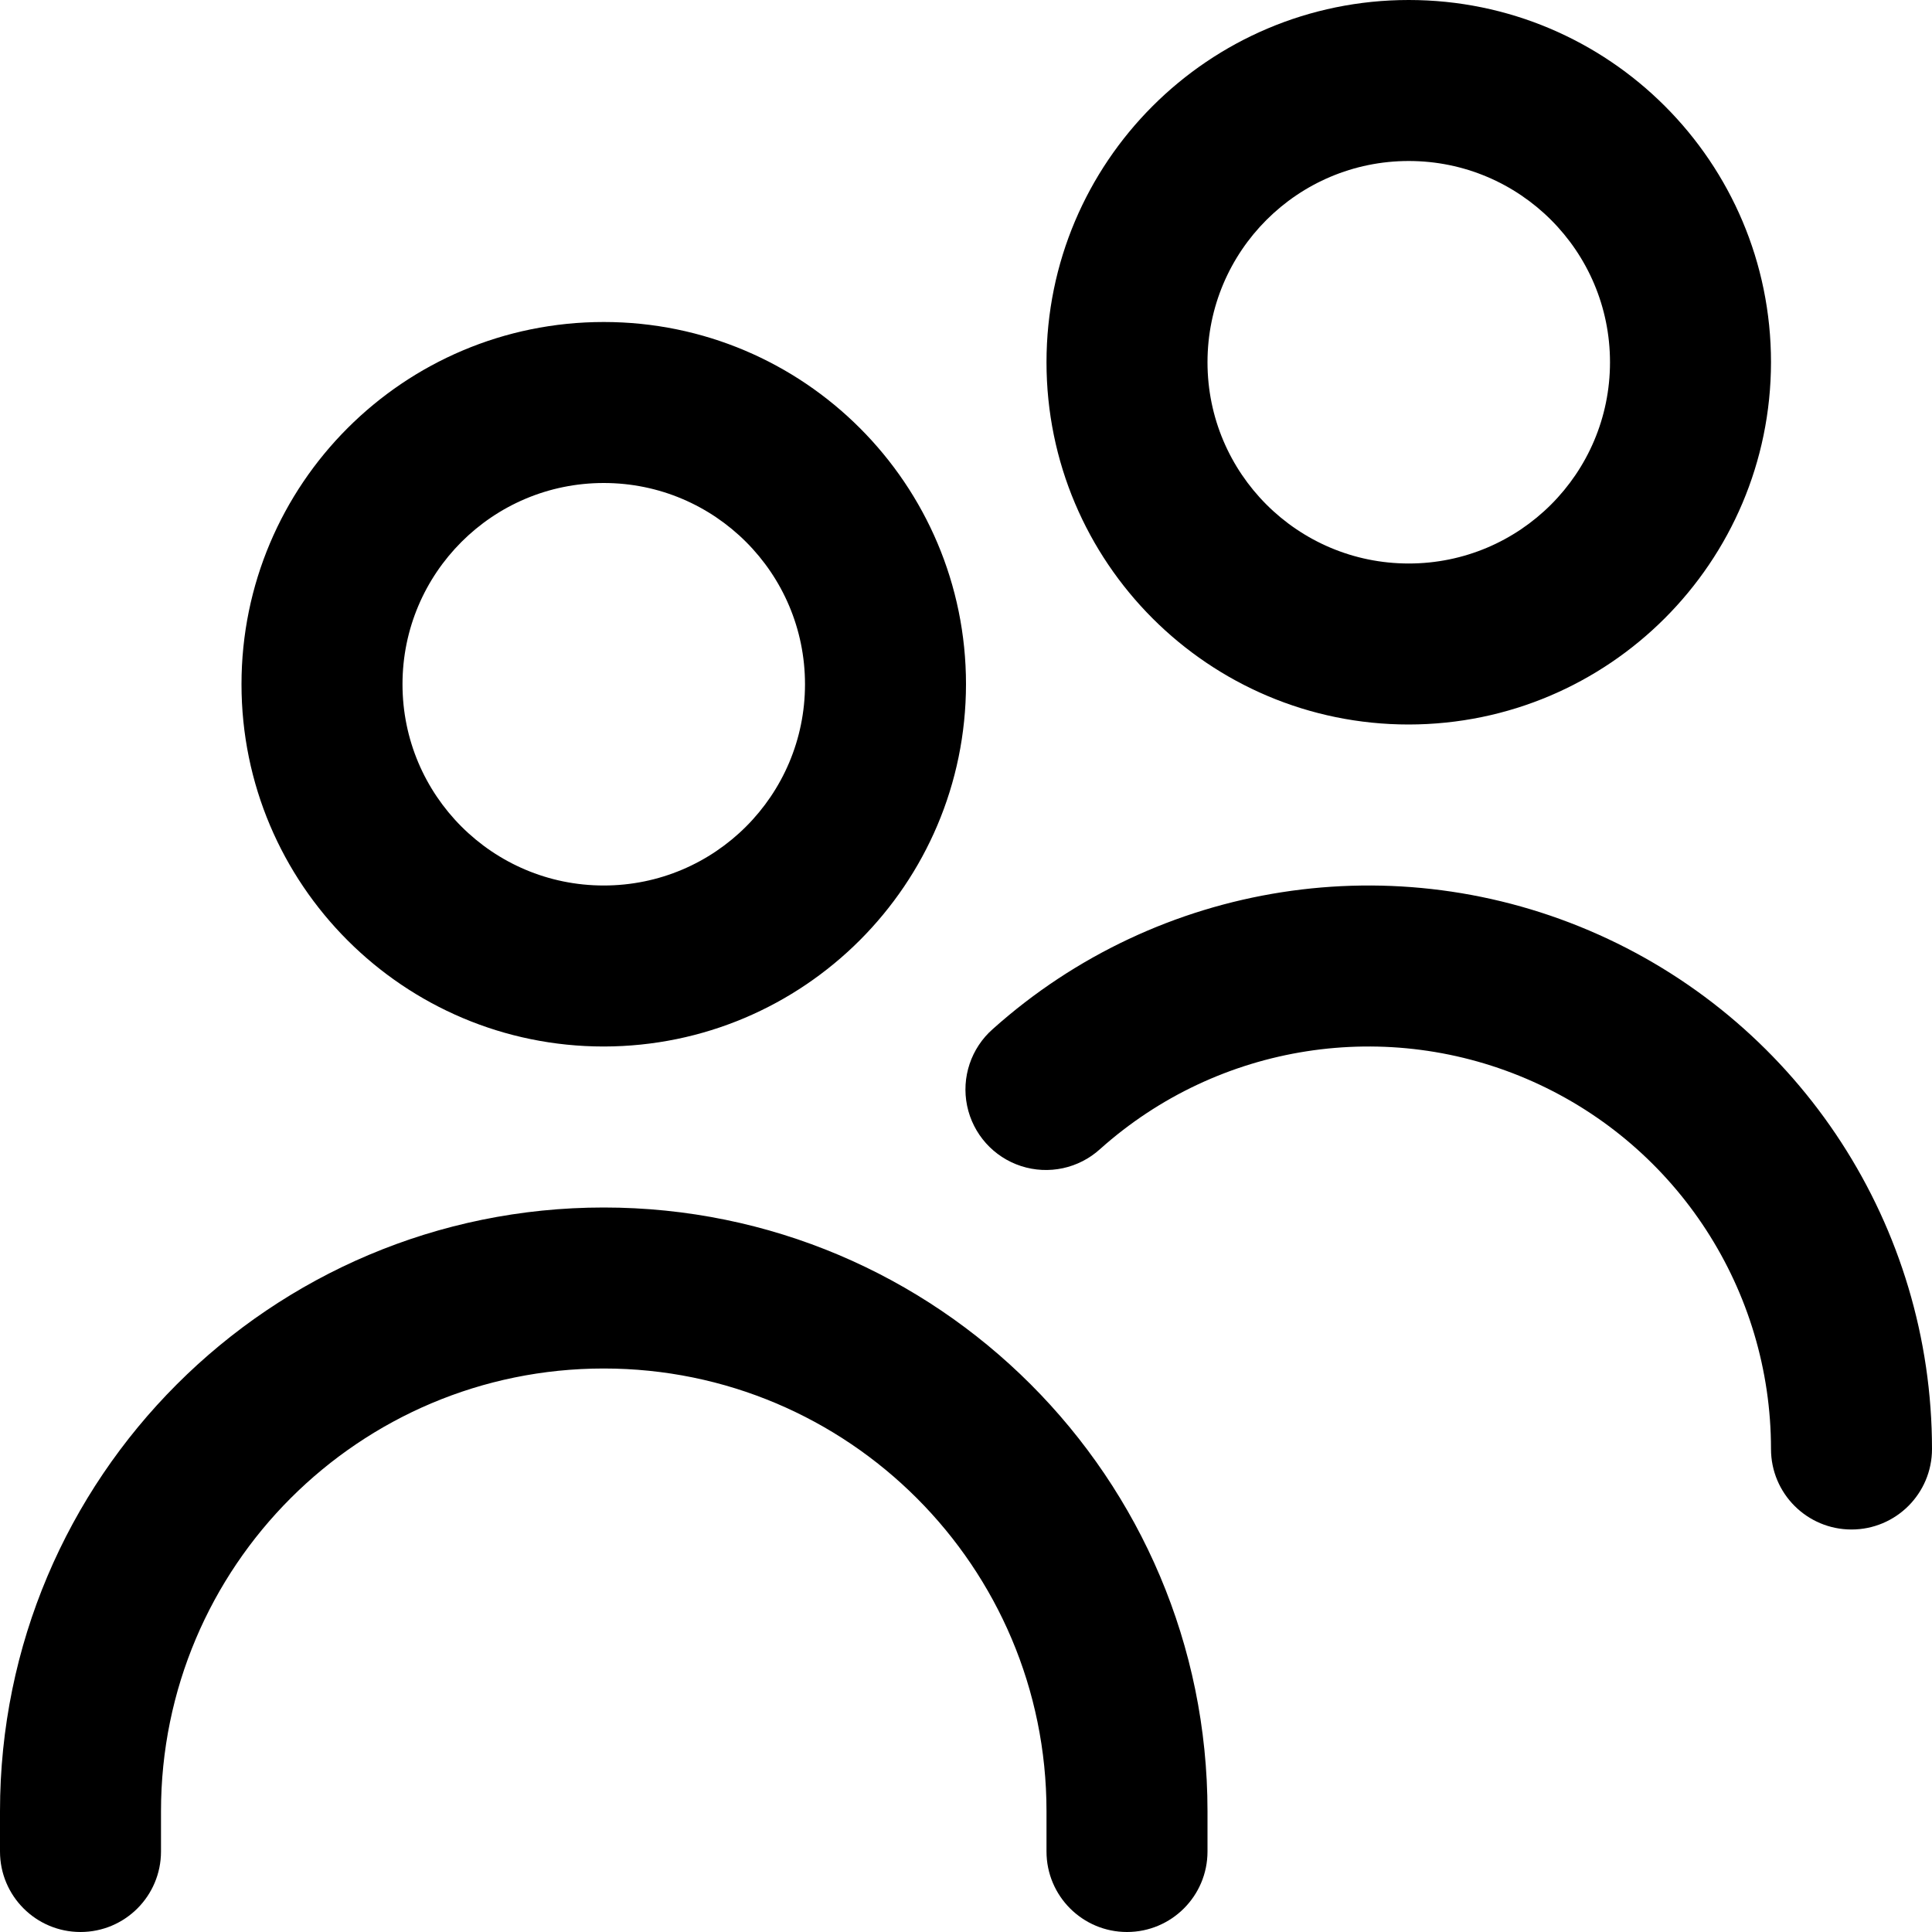
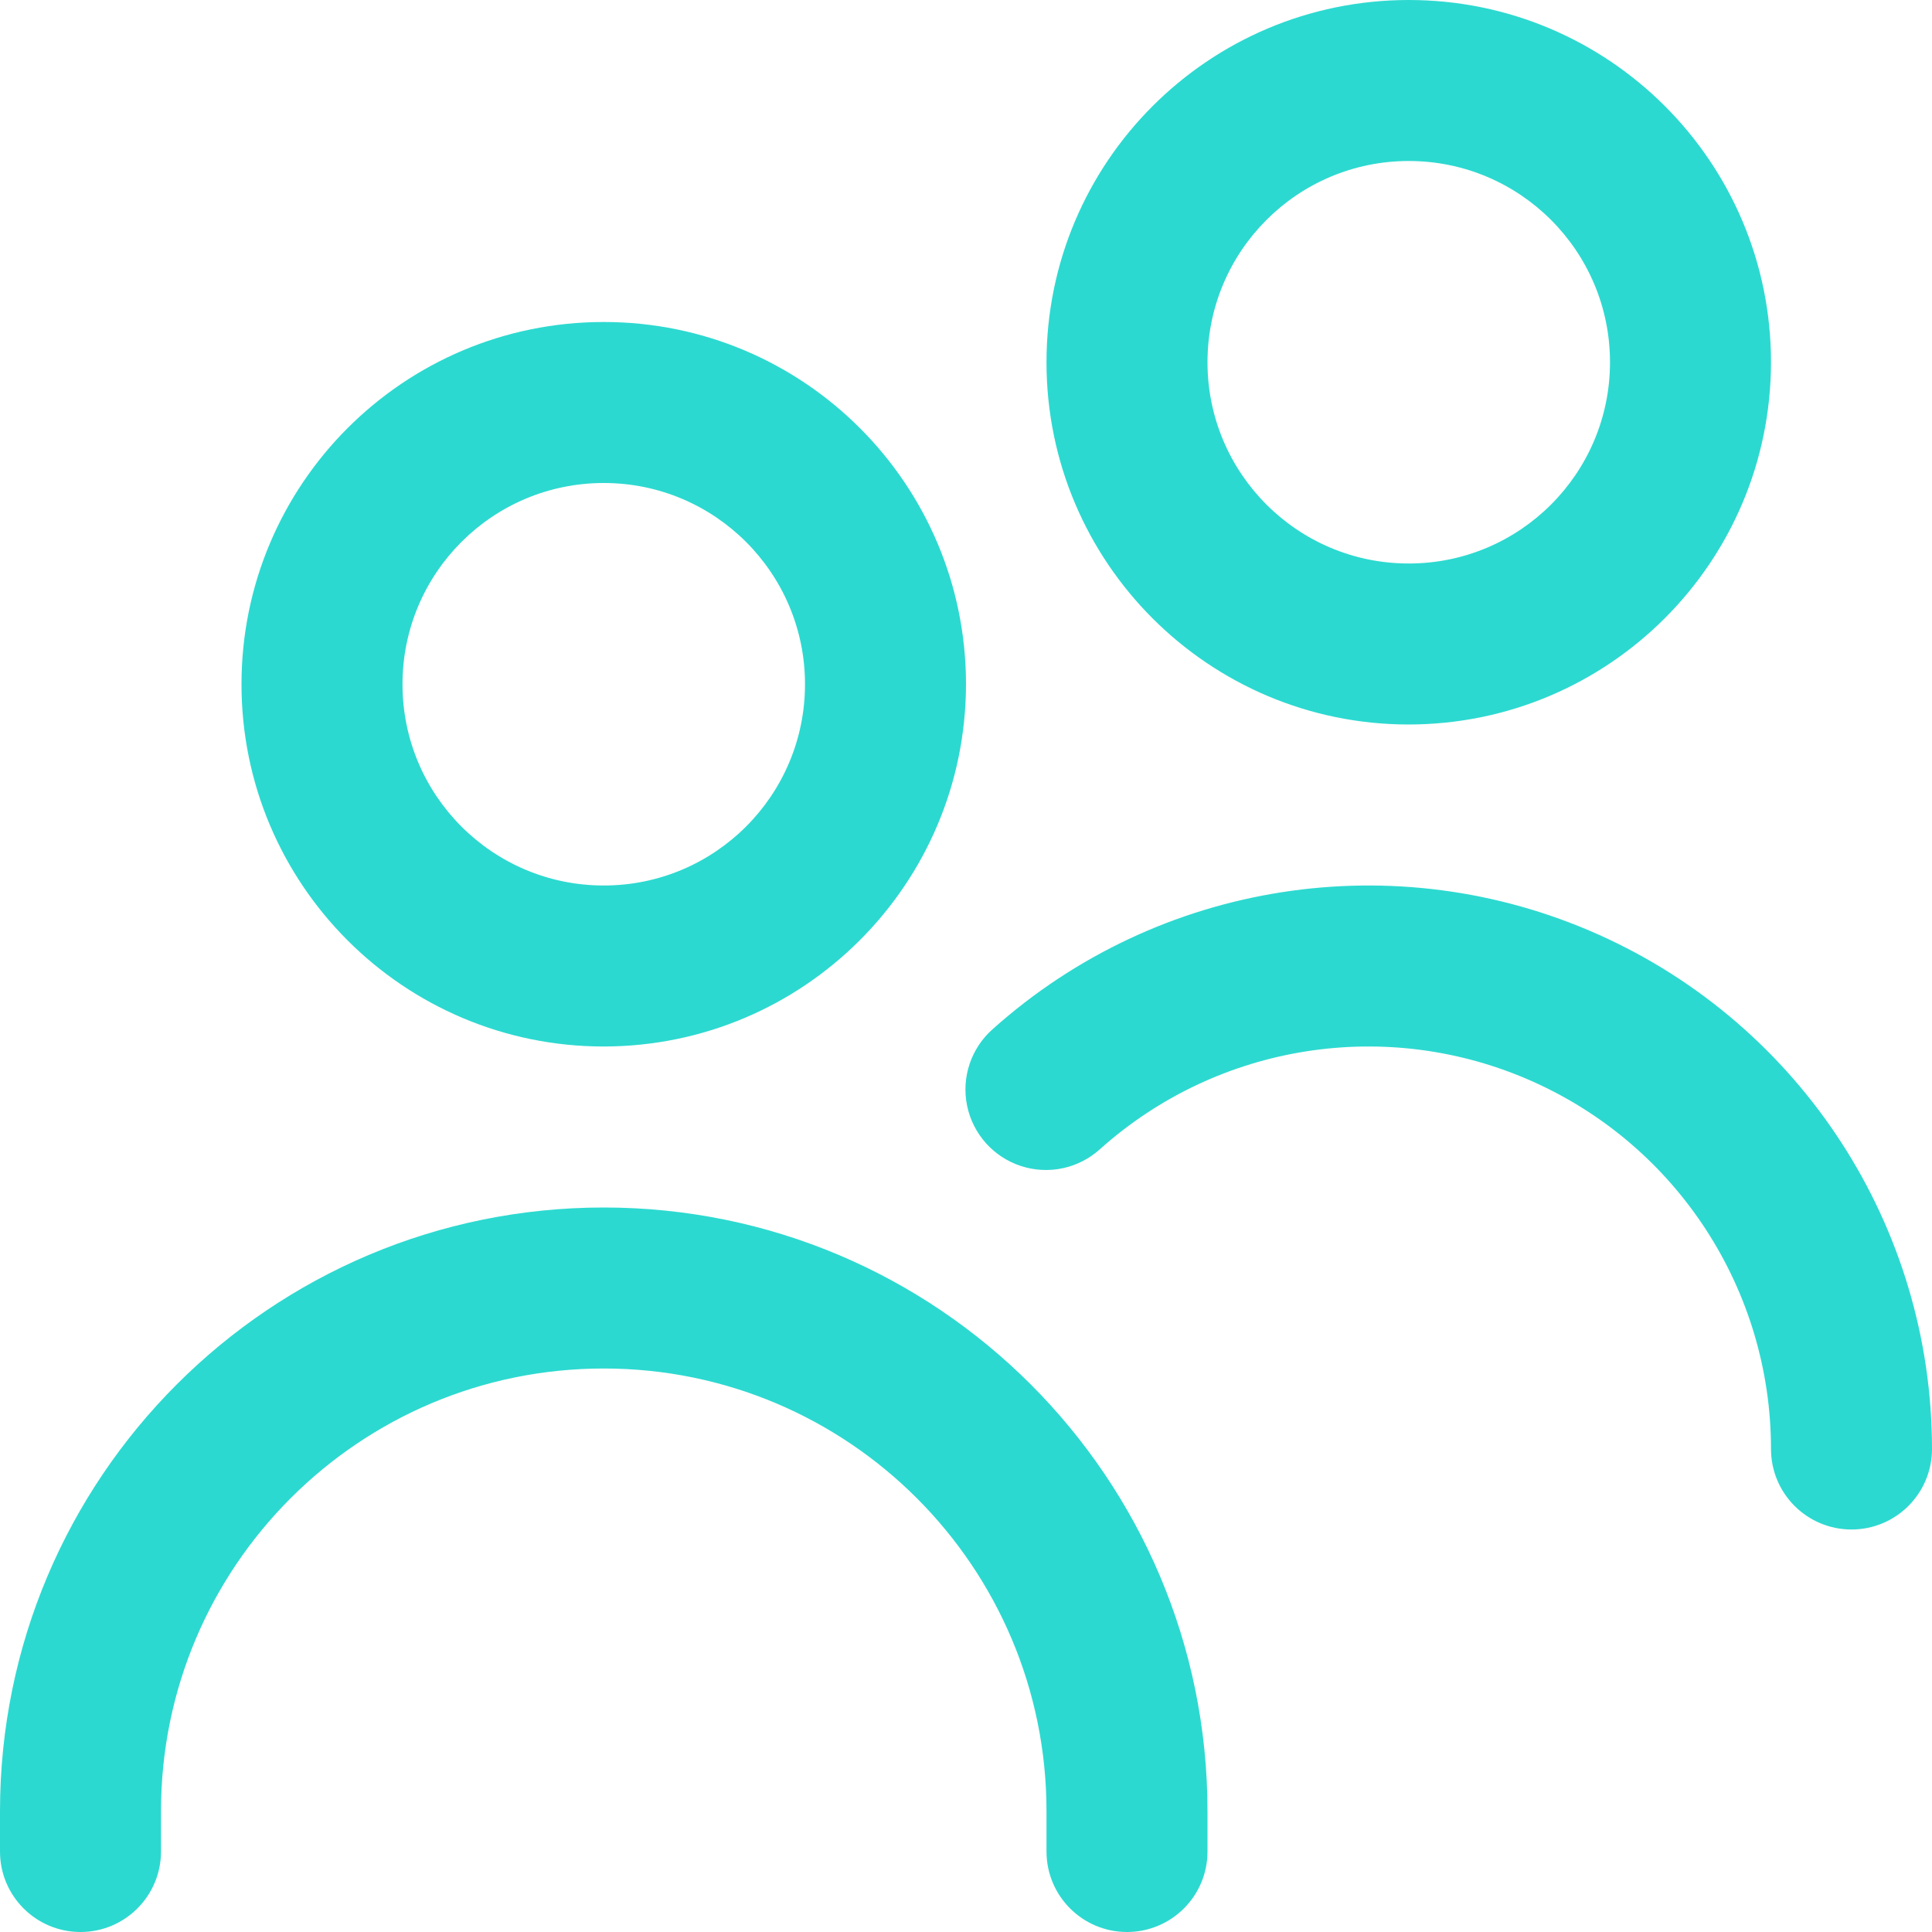
<svg xmlns="http://www.w3.org/2000/svg" id="Layer_1" data-name="Layer 1" viewBox="0 0 24 24">
-   <path d="M7.5,13A4.5,4.5,0,1,1,12,8.5,4.505,4.505,0,0,1,7.5,13Zm0-7A2.5,2.5,0,1,0,10,8.5,2.5,2.5,0,0,0,7.5,6ZM15,23v-.5a7.5,7.5,0,0,0-15,0V23a1,1,0,0,0,2,0v-.5a5.5,5.5,0,0,1,11,0V23a1,1,0,0,0,2,0Zm9-5a7,7,0,0,0-11.667-5.217,1,1,0,1,0,1.334,1.49A5,5,0,0,1,22,18a1,1,0,0,0,2,0ZM17.5,9A4.5,4.5,0,1,1,22,4.5,4.505,4.505,0,0,1,17.5,9Zm0-7A2.5,2.5,0,1,0,20,4.5,2.5,2.5,0,0,0,17.5,2Z" />
+   <path fill="#2cd9d0" d="M7.5,13A4.5,4.5,0,1,1,12,8.5,4.505,4.505,0,0,1,7.5,13Zm0-7A2.5,2.5,0,1,0,10,8.5,2.5,2.5,0,0,0,7.5,6ZM15,23v-.5a7.5,7.5,0,0,0-15,0V23a1,1,0,0,0,2,0v-.5a5.5,5.5,0,0,1,11,0V23a1,1,0,0,0,2,0Zm9-5a7,7,0,0,0-11.667-5.217,1,1,0,1,0,1.334,1.49A5,5,0,0,1,22,18a1,1,0,0,0,2,0ZM17.5,9A4.5,4.5,0,1,1,22,4.5,4.505,4.505,0,0,1,17.5,9Zm0-7A2.5,2.5,0,1,0,20,4.5,2.5,2.5,0,0,0,17.5,2Z" />
</svg>
